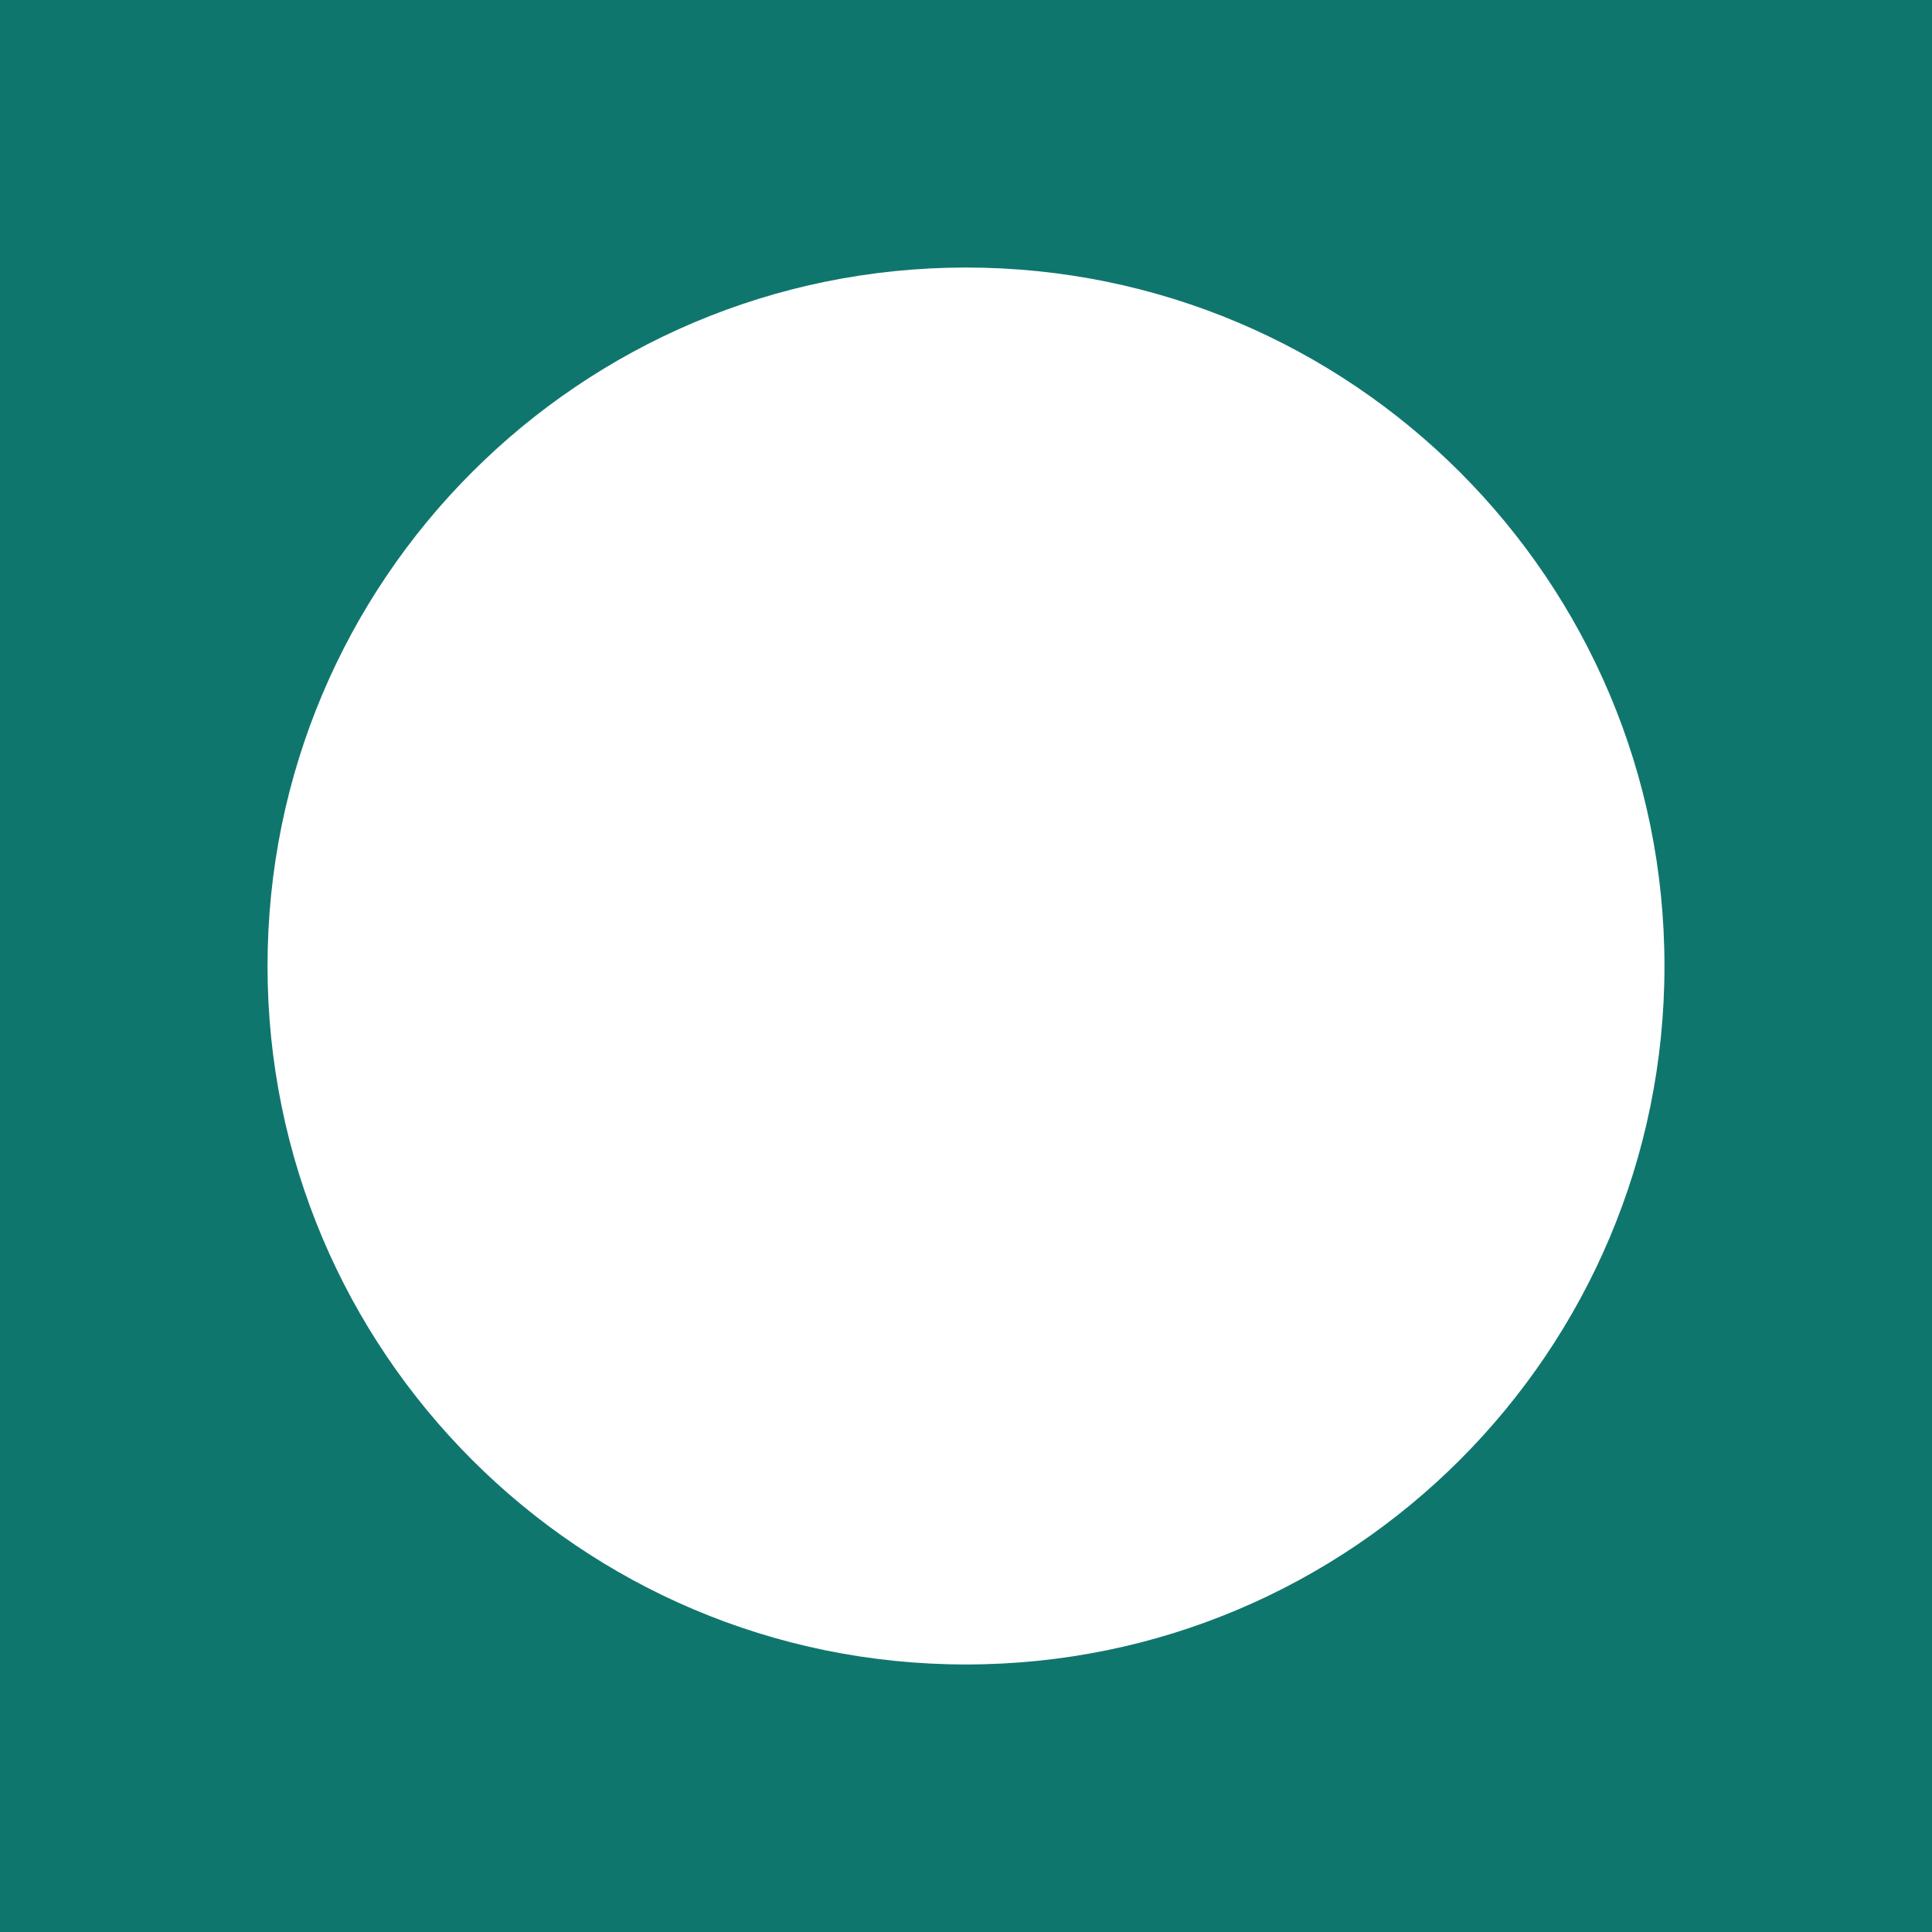
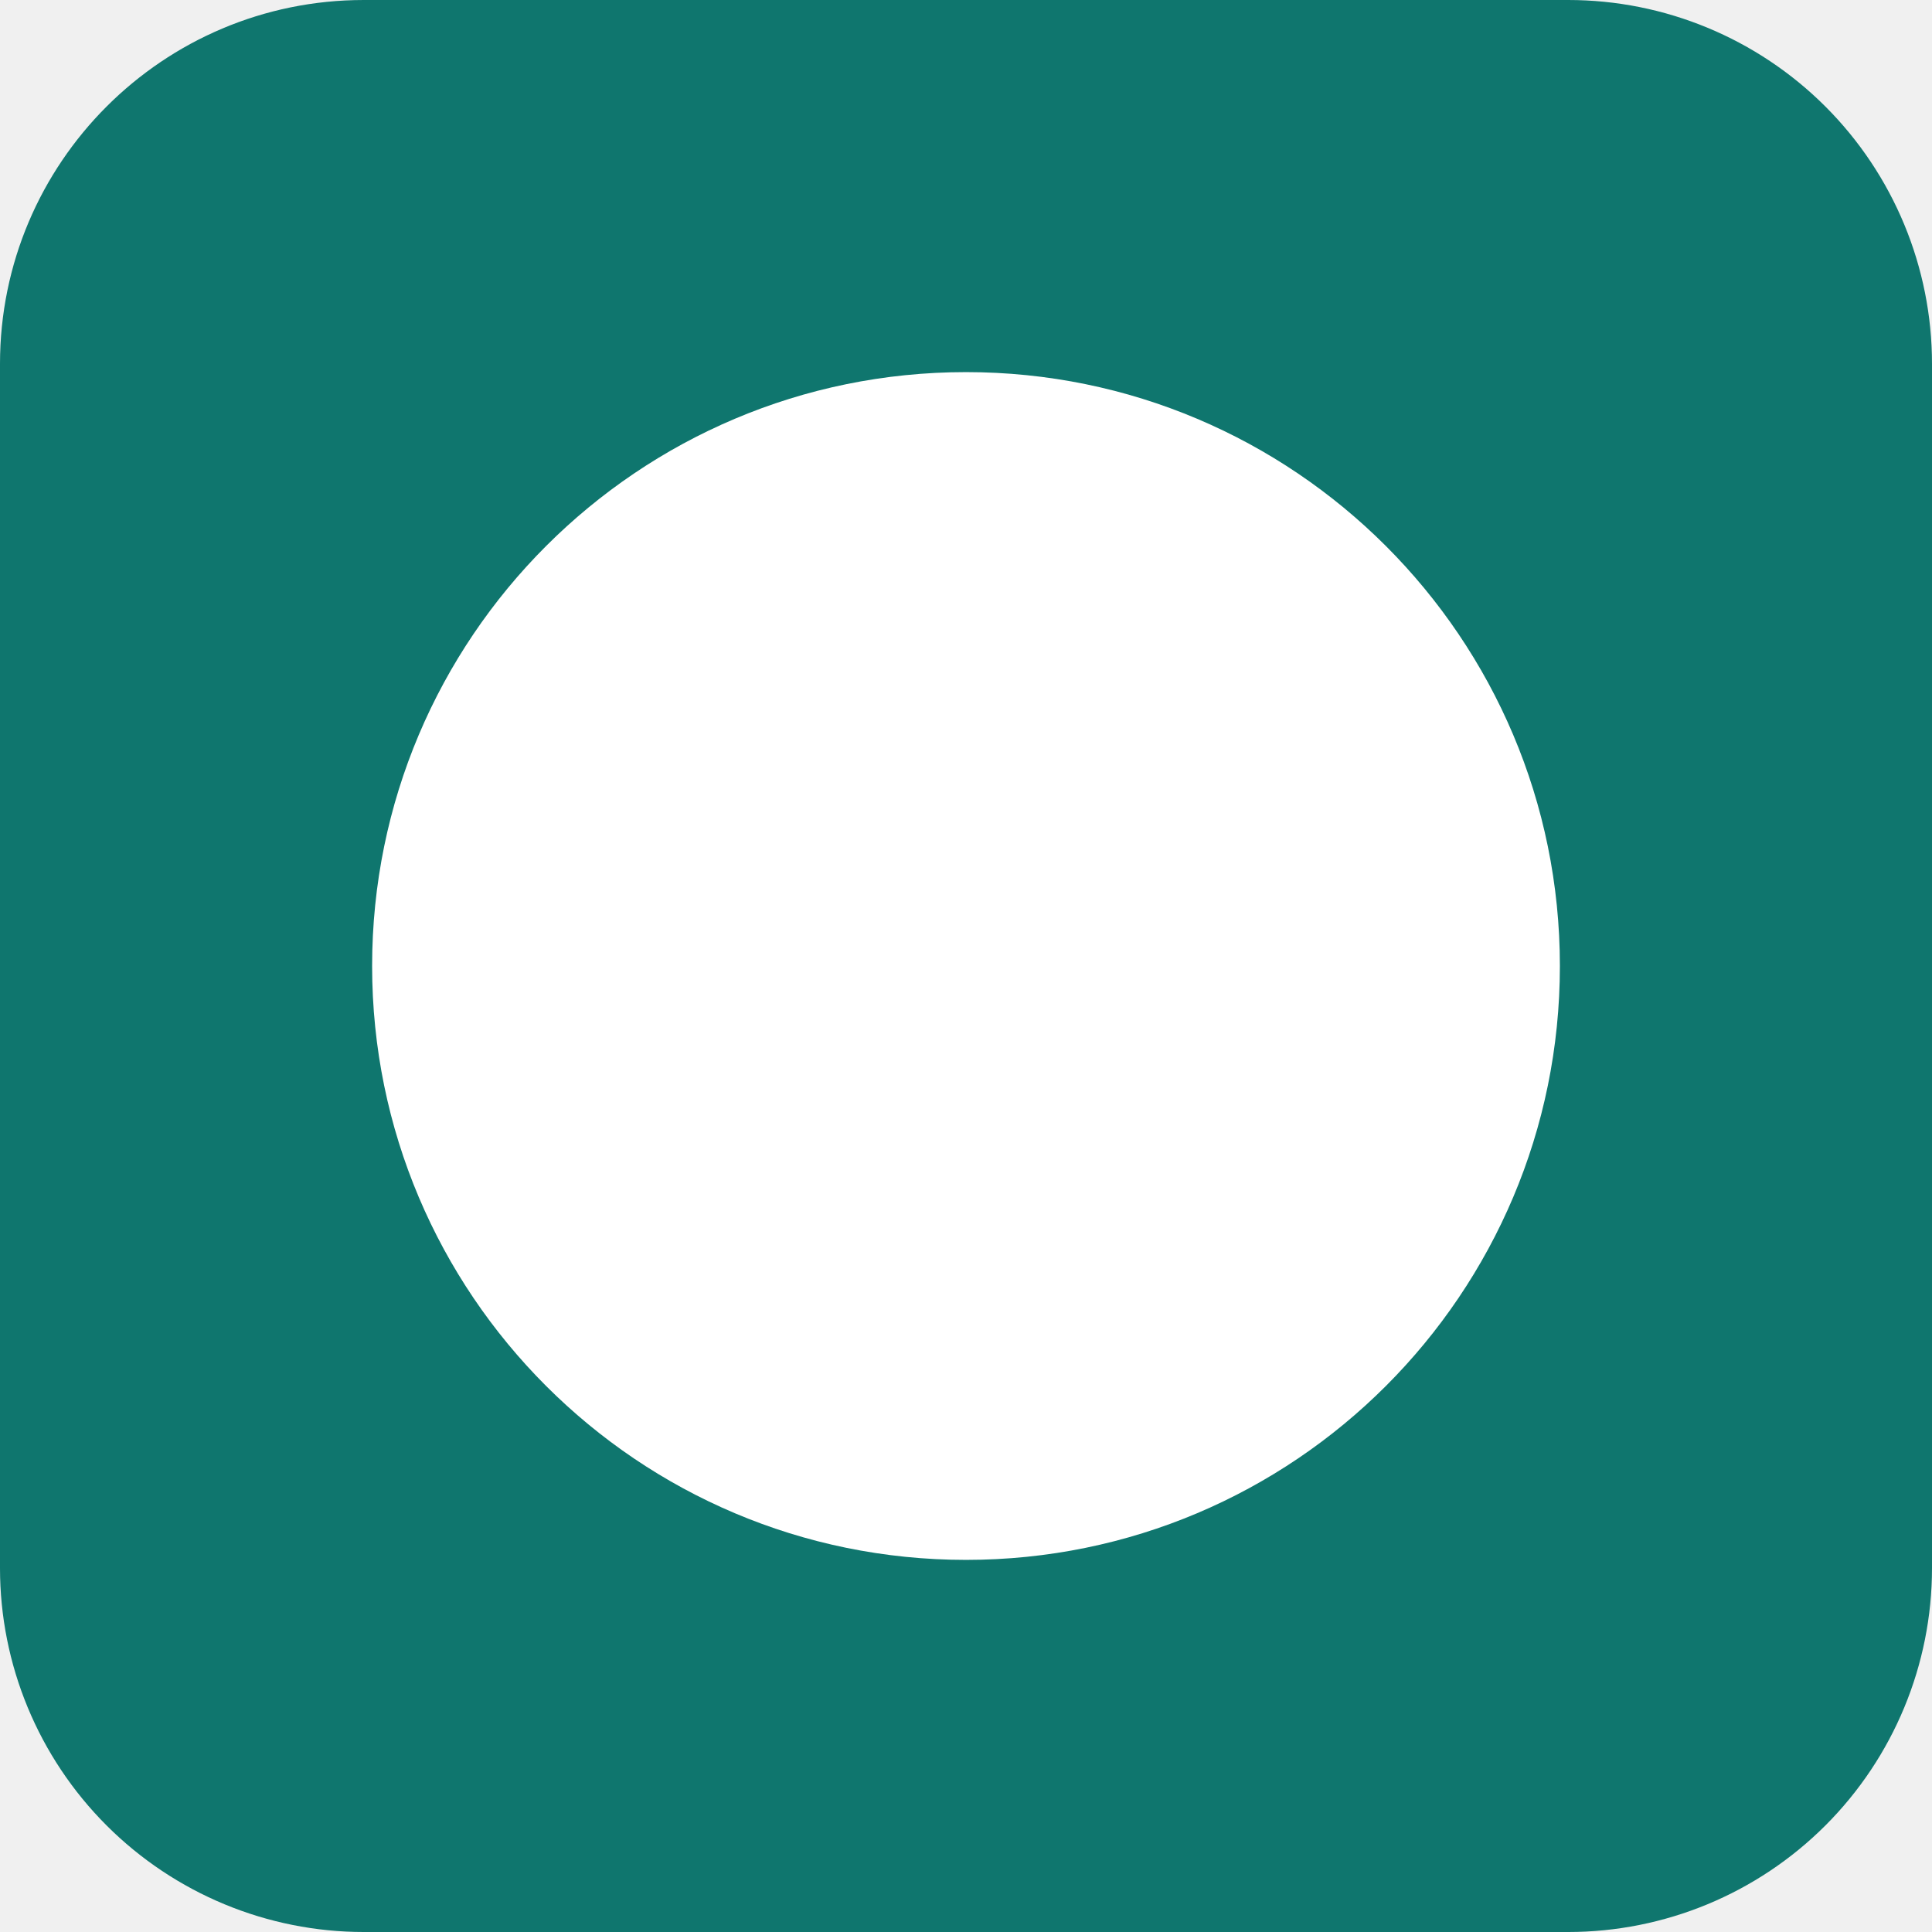
- <svg xmlns="http://www.w3.org/2000/svg" width="100%" height="100%" viewBox="0 0 2250 2250" version="1.1" xml:space="preserve" style="fill-rule:evenodd;clip-rule:evenodd;stroke-linejoin:round;stroke-miterlimit:2;">
-   <rect id="Artboard1" x="0" y="0" width="2250" height="2250" style="fill:none;" />
+ <svg xmlns="http://www.w3.org/2000/svg" width="100%" height="100%" viewBox="0 0 9375 9375" version="1.1" xml:space="preserve" style="fill-rule:evenodd;clip-rule:evenodd;stroke-linejoin:round;stroke-miterlimit:2;">
+   <rect id="Artboard1" x="0" y="0" width="9375" height="9375" style="fill:none;" />
  <g id="Artboard11">
-     <rect x="0" y="0" width="2250" height="2250" style="fill:#0f766e;" />
-     <circle cx="1125" cy="1125" r="813.435" style="fill:#fff;" />
+     <path d="M7609.5,0c468.24,0 917.303,186.008 1248.4,517.104c331.096,331.095 517.104,780.158 517.104,1248.4l0,5844c-0,468.24 -186.008,917.303 -517.104,1248.4c-331.095,331.096 -780.158,517.104 -1248.4,517.104l-5844,0c-468.24,-0 -917.303,-186.008 -1248.4,-517.104c-331.096,-331.095 -517.104,-780.158 -517.104,-1248.4l-0,-5844c0,-975.06 790.442,-1765.5 1765.5,-1765.5l5844,-0Z" style="fill:#0f766e;" />
+     <circle cx="4687.5" cy="4687.5" r="2881.81" style="fill:#fff;" />
  </g>
</svg>
